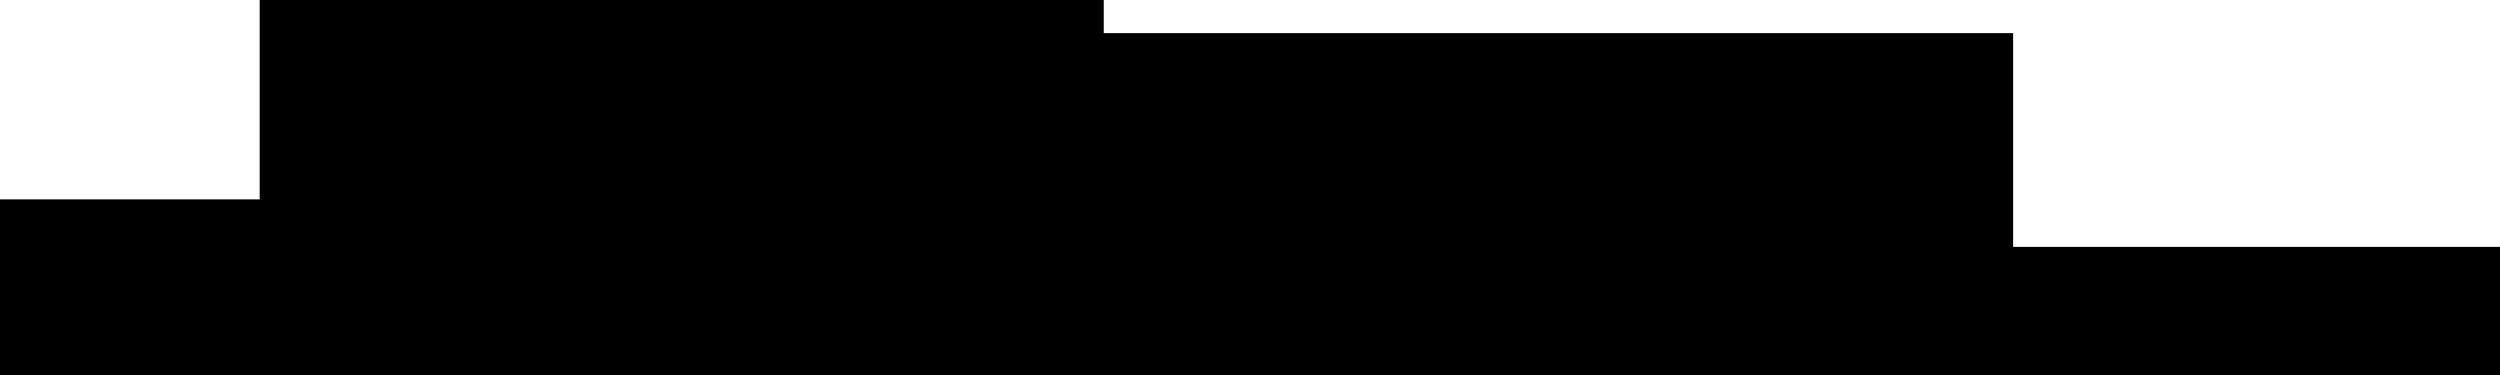
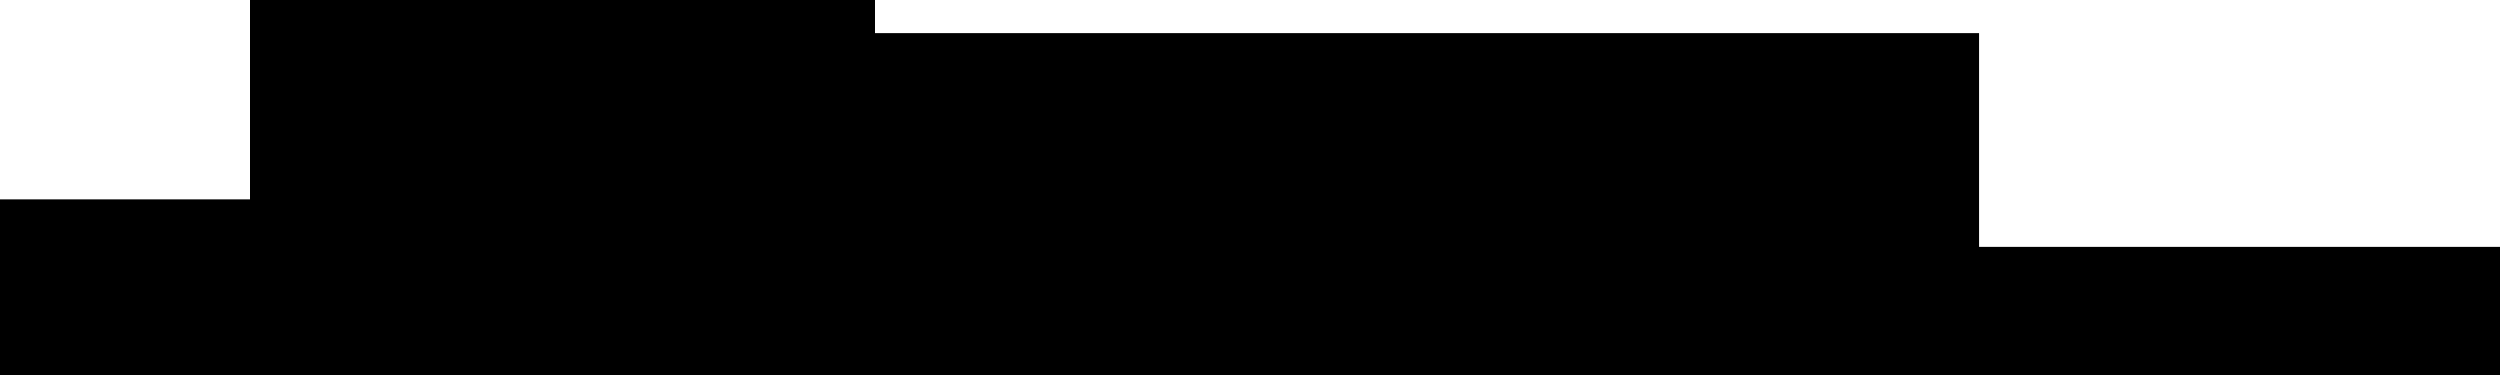
<svg xmlns="http://www.w3.org/2000/svg" viewBox="0 0 800 120" class="profile" role="img" aria-label="Elevation profile: 4 stages, low point 80 m, high point 870 m">
-   <path d="M0,120.0 V63.8 H83.1 V0.0 H353.2 V10.6 H644.2 V79.0 H800.0 V120.0 Z" class="profile-fill" />
+   <path d="M0,120.0 V63.8 H80.0 V0.0 H280.0 V10.6 H633.3 V79.0 H800.0 V120.0 Z" class="profile-fill" />
</svg>
